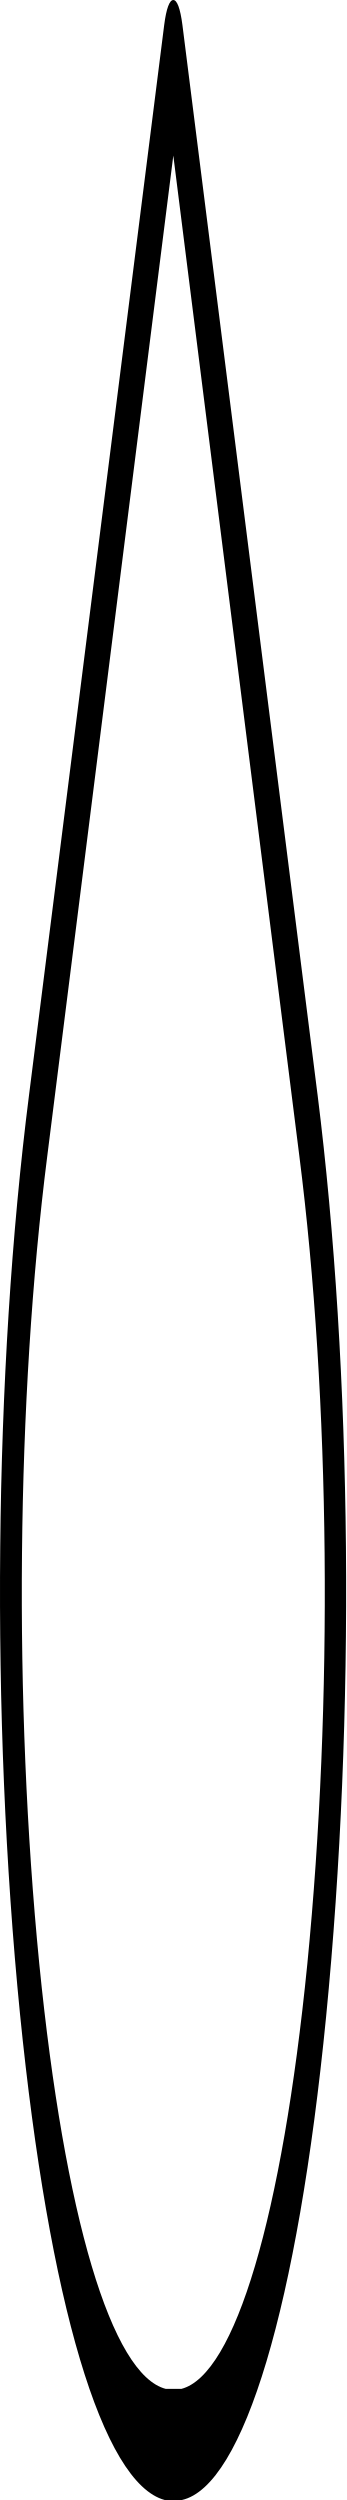
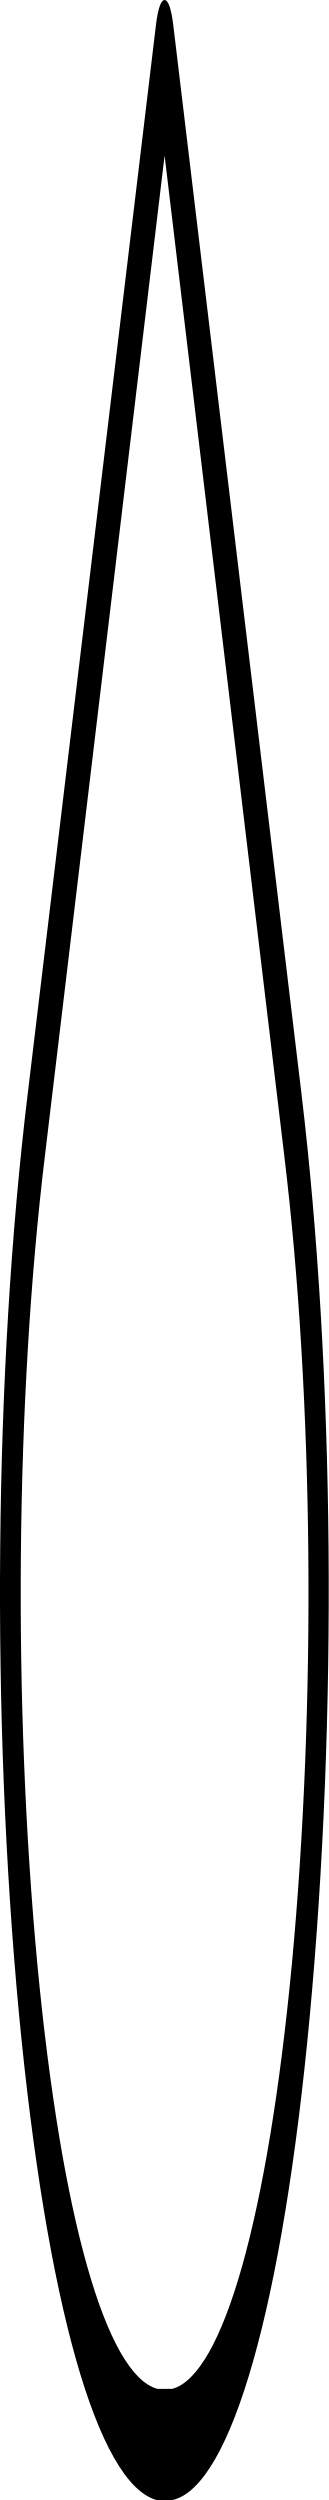
- <svg xmlns="http://www.w3.org/2000/svg" enable-background="new 0 0 100 100" viewBox="0 0 42.555 307.367" version="1.1" id="svg1" width="42.555" height="307.367">
+ <svg xmlns="http://www.w3.org/2000/svg" enable-background="new 0 0 100 100" viewBox="0 0 18.71 142.285" version="1.1" id="svg1" width="18.71" height="142.285">
  <defs id="defs1" />
-   <path d="M 39.037,134.559 22.428,3.074 C 22.164,1.025 21.769,0 21.308,0 20.846,0 20.451,1.025 20.187,3.074 L 3.578,134.559 c -4.35,34.152 -4.745,76.5 -1.12,113.043 3.559,35.518 10.15,57.717 17.796,59.766 0.33,0 0.725,0 1.055,0 0.33,0 0.725,0 1.055,0 7.58,-1.708 14.236,-23.906 17.73,-59.424 3.625,-36.884 3.23,-79.232 -1.055,-113.384 z m -1.252,106.896 C 34.687,272.532 28.887,291.999 22.296,293.707 c -0.659,0 -1.318,0 -1.911,0 C 13.728,291.999 7.928,272.532 4.83,241.454 1.667,209.351 1.996,172.126 5.819,142.072 L 21.308,19.125 36.796,142.072 c 3.823,30.054 4.152,67.279 0.989,99.382 z" id="path1" style="stroke-width:1.5" />
+   <path d="M 17.163,62.289 9.861,1.423 C 9.745,0.474 9.571,0 9.368,0 9.165,0 8.991,0.474 8.876,1.423 L 1.573,62.289 c -1.913,15.809 -2.086,35.413 -0.493,52.329 1.565,16.442 4.463,26.718 7.824,27.667 0.145,0 0.319,0 0.464,0 0.145,0 0.319,0 0.464,0 3.332,-0.79 6.259,-11.067 7.795,-27.508 1.594,-17.074 1.42,-36.678 -0.464,-52.487 z m -0.551,49.484 c -1.362,14.387 -3.912,23.398 -6.81,24.188 -0.29,0 -0.58,0 -0.84,0 C 6.036,135.171 3.486,126.159 2.124,111.773 0.733,96.912 0.878,79.68 2.558,65.767 L 9.368,8.853 16.178,65.767 c 1.681,13.912 1.826,31.145 0.435,46.006 z" id="path1" style="stroke-width:0.677" />
</svg>
